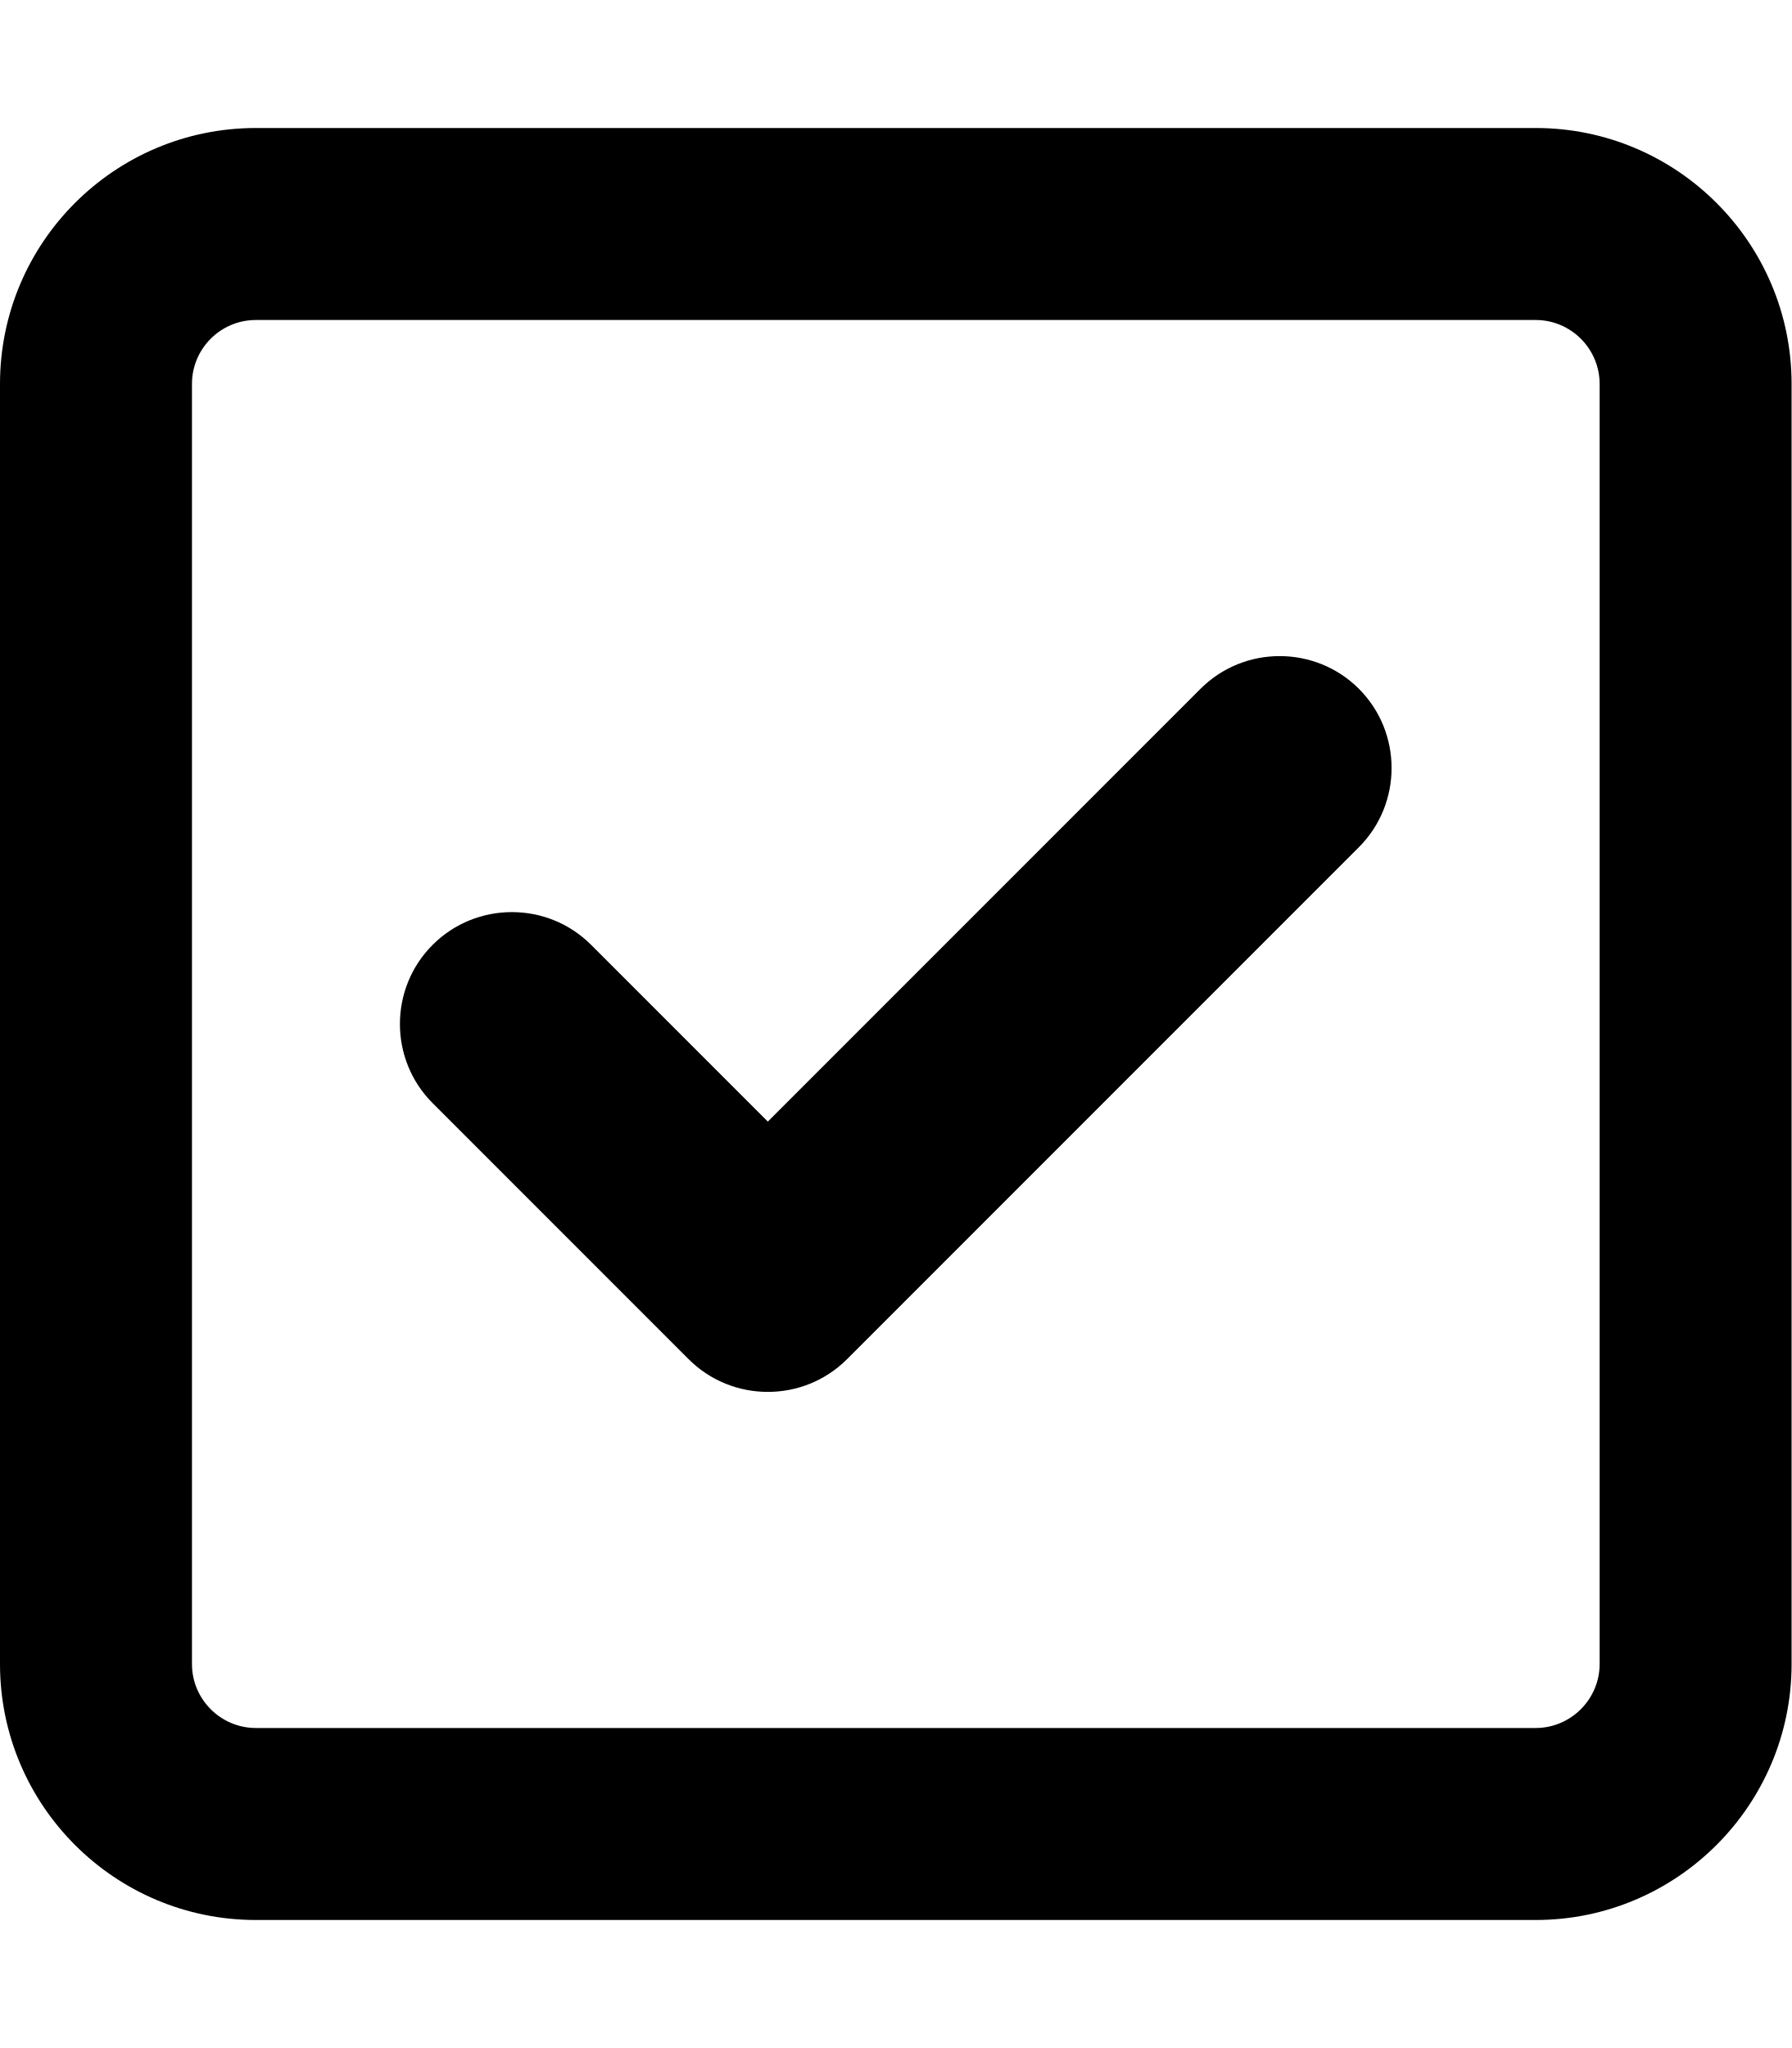
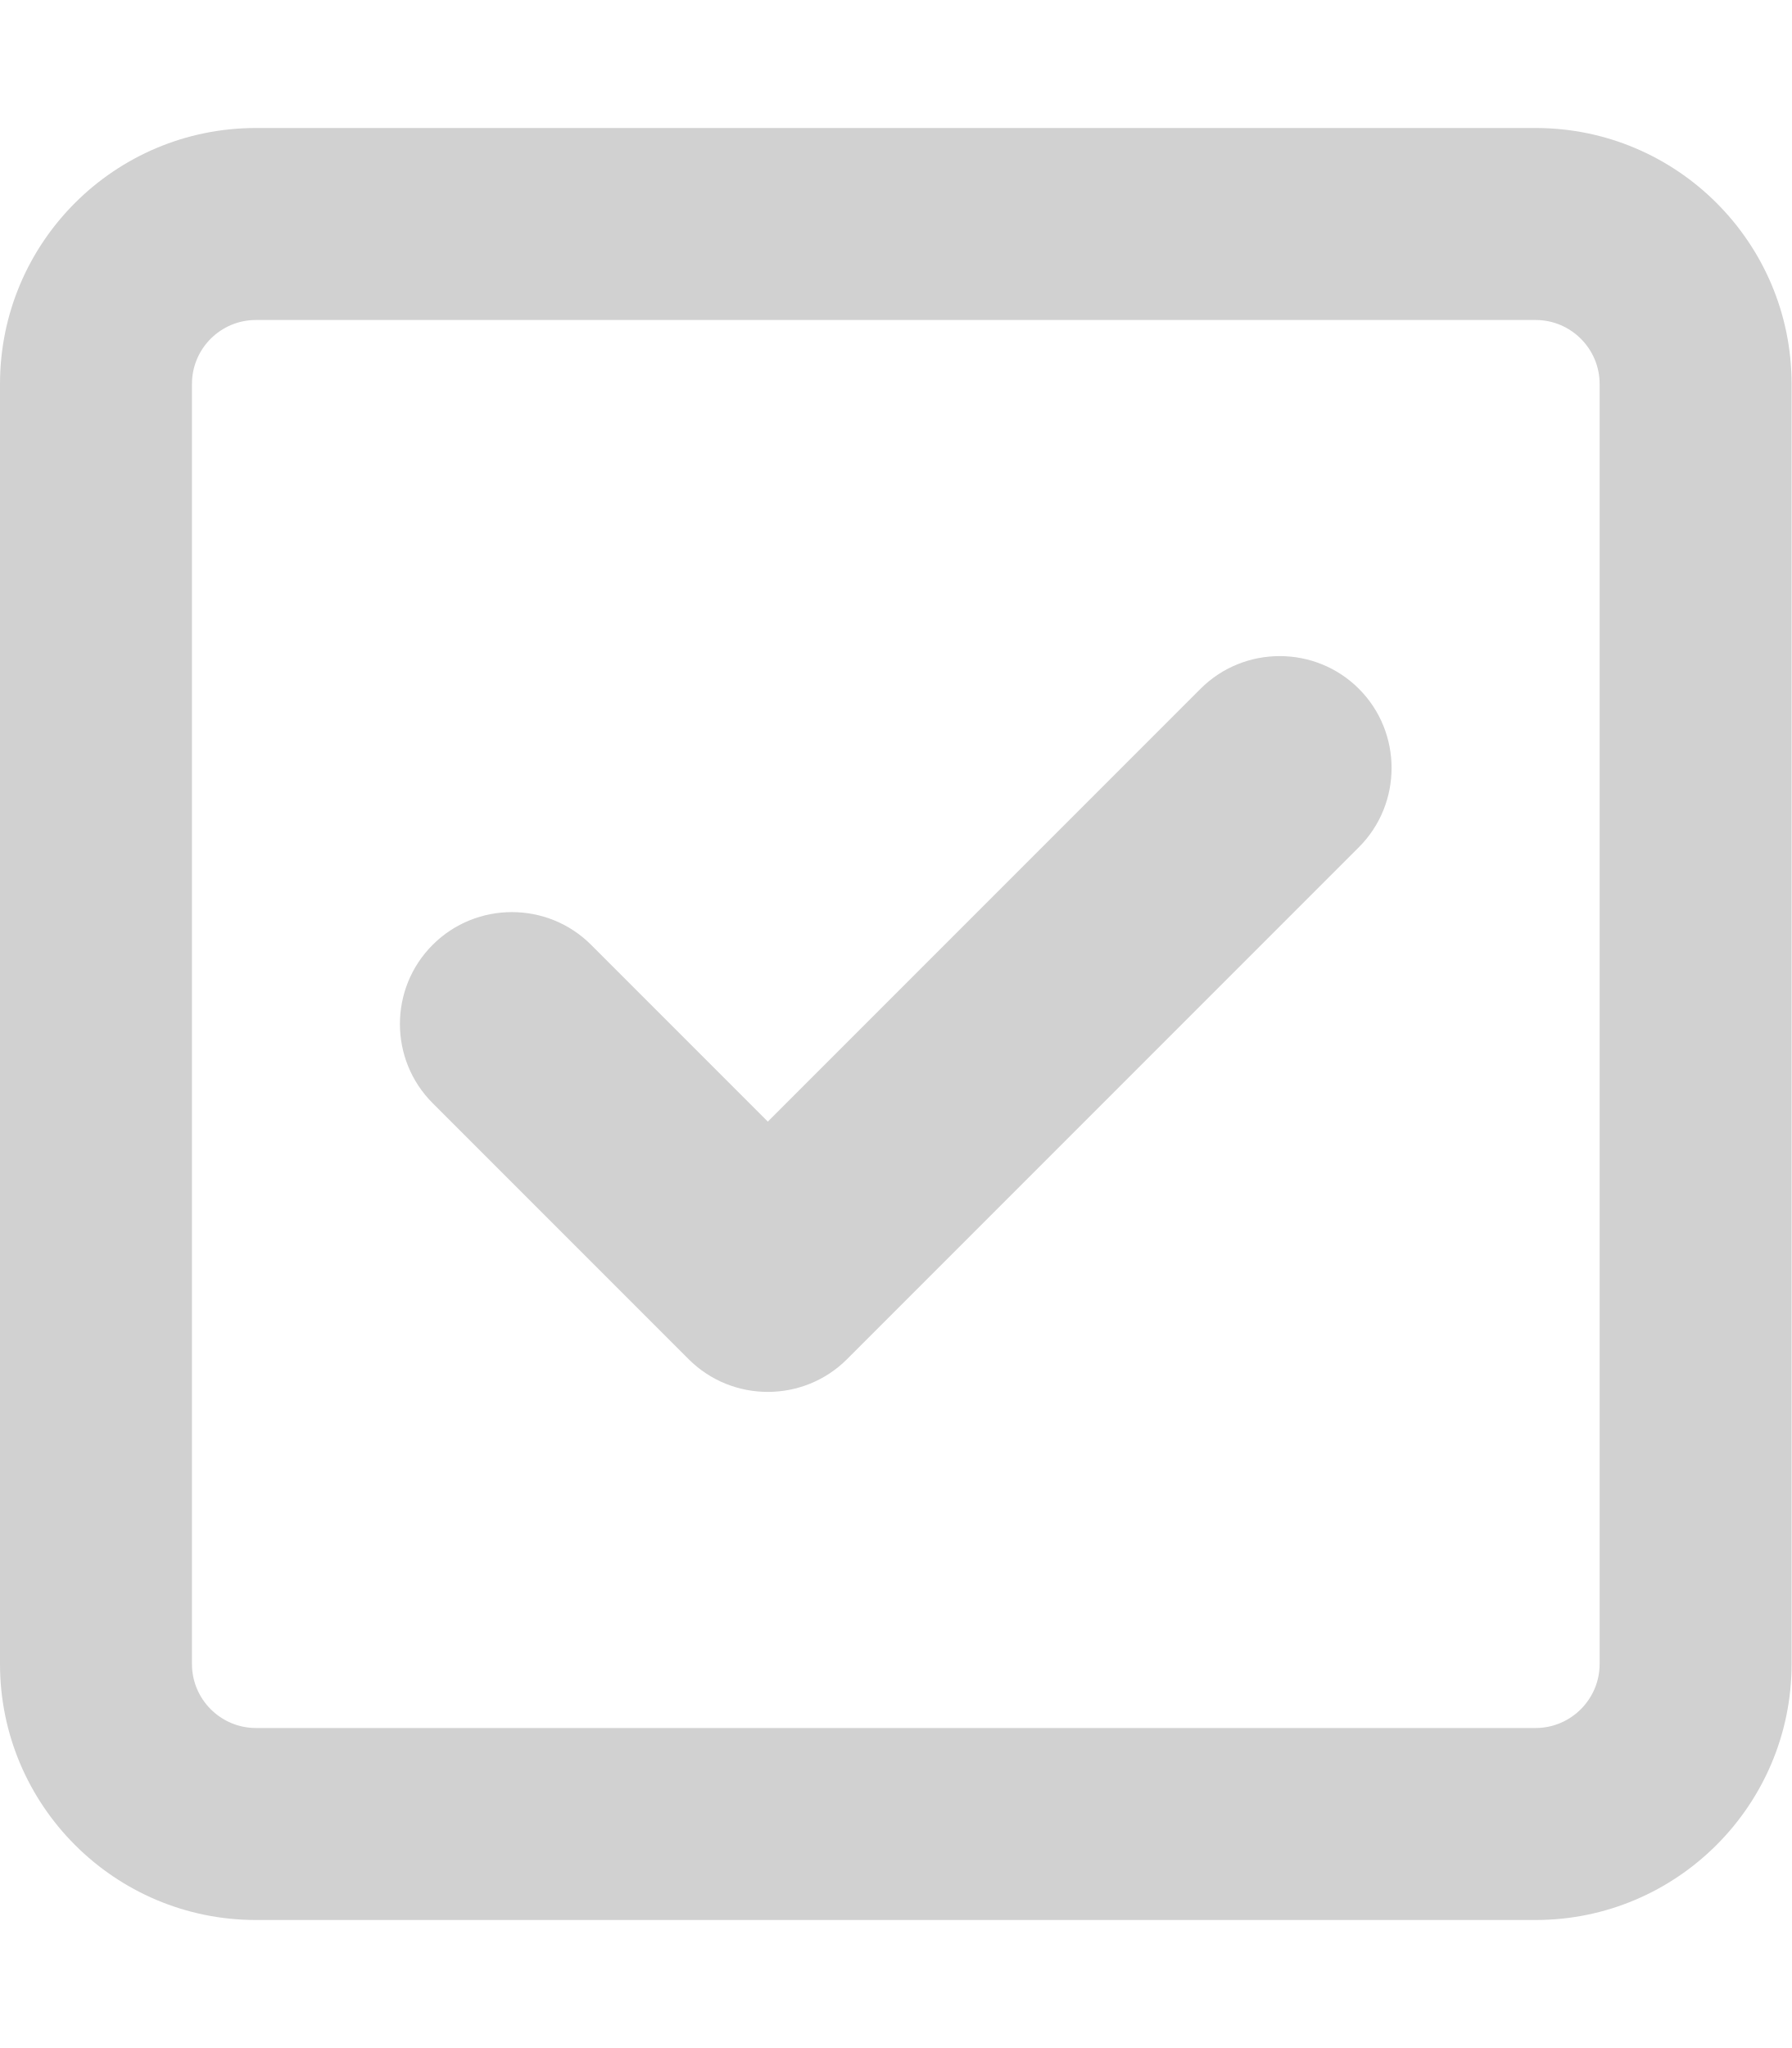
<svg xmlns="http://www.w3.org/2000/svg" viewBox="0 0 448 512">
-   <path d="M211.8 339.8C200.9 350.7 183.1 350.7 172.2 339.8L108.2 275.8C97.27 264.9 97.27 247.1 108.2 236.2C119.1 225.3 136.9 225.3 147.8 236.2L192 280.4L300.2 172.2C311.1 161.3 328.9 161.3 339.8 172.2C350.7 183.1 350.7 200.9 339.8 211.8L211.8 339.8zM0 96C0 60.65 28.65 32 64 32H384C419.3 32 448 60.65 448 96V416C448 451.3 419.3 480 384 480H64C28.65 480 0 451.3 0 416V96zM48 96V416C48 424.8 55.16 432 64 432H384C392.8 432 400 424.8 400 416V96C400 87.16 392.8 80 384 80H64C55.16 80 48 87.16 48 96z" />
+   <path fill="#d1d1d1" d="M211.8 339.8C200.9 350.7 183.1 350.7 172.2 339.8L108.2 275.8C97.27 264.9 97.27 247.1 108.2 236.2C119.1 225.3 136.9 225.3 147.8 236.2L192 280.4L300.2 172.2C311.1 161.3 328.9 161.3 339.8 172.2C350.7 183.1 350.7 200.9 339.8 211.8L211.8 339.8zM0 96C0 60.65 28.65 32 64 32H384C419.3 32 448 60.65 448 96V416C448 451.3 419.3 480 384 480H64C28.65 480 0 451.3 0 416V96zM48 96V416C48 424.8 55.16 432 64 432H384C392.8 432 400 424.8 400 416V96C400 87.16 392.8 80 384 80H64C55.16 80 48 87.16 48 96z" />
</svg>
